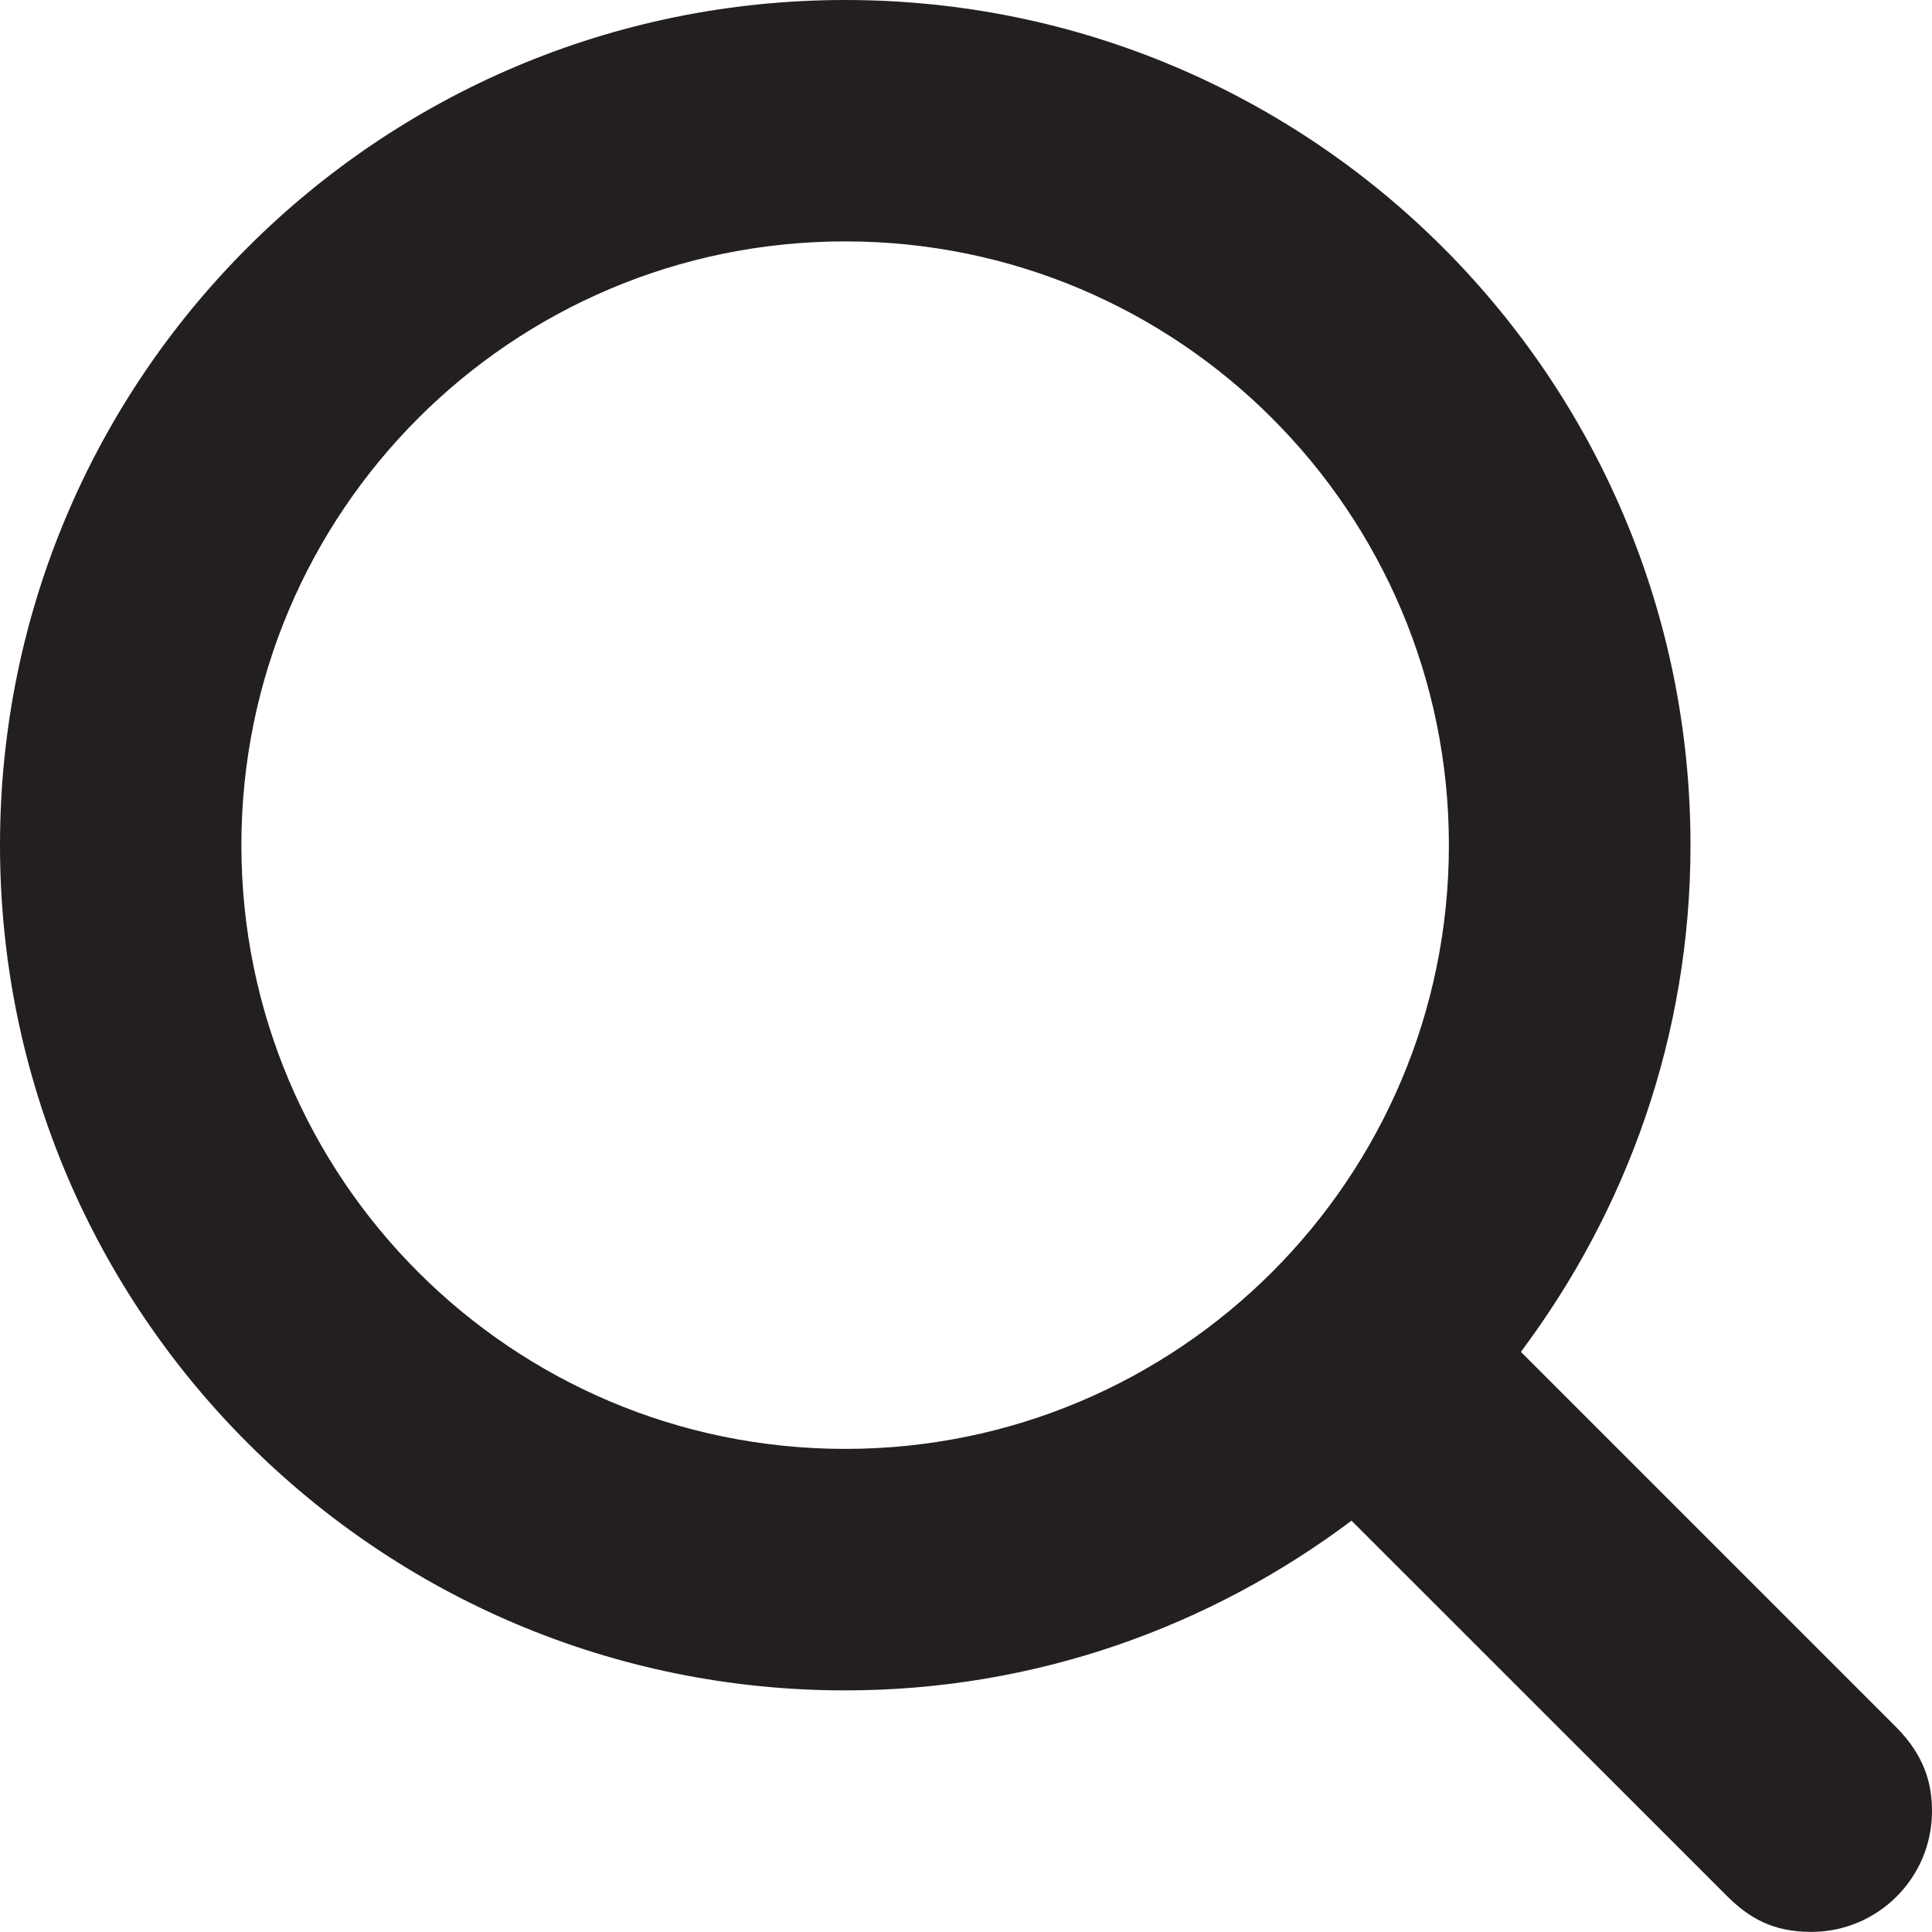
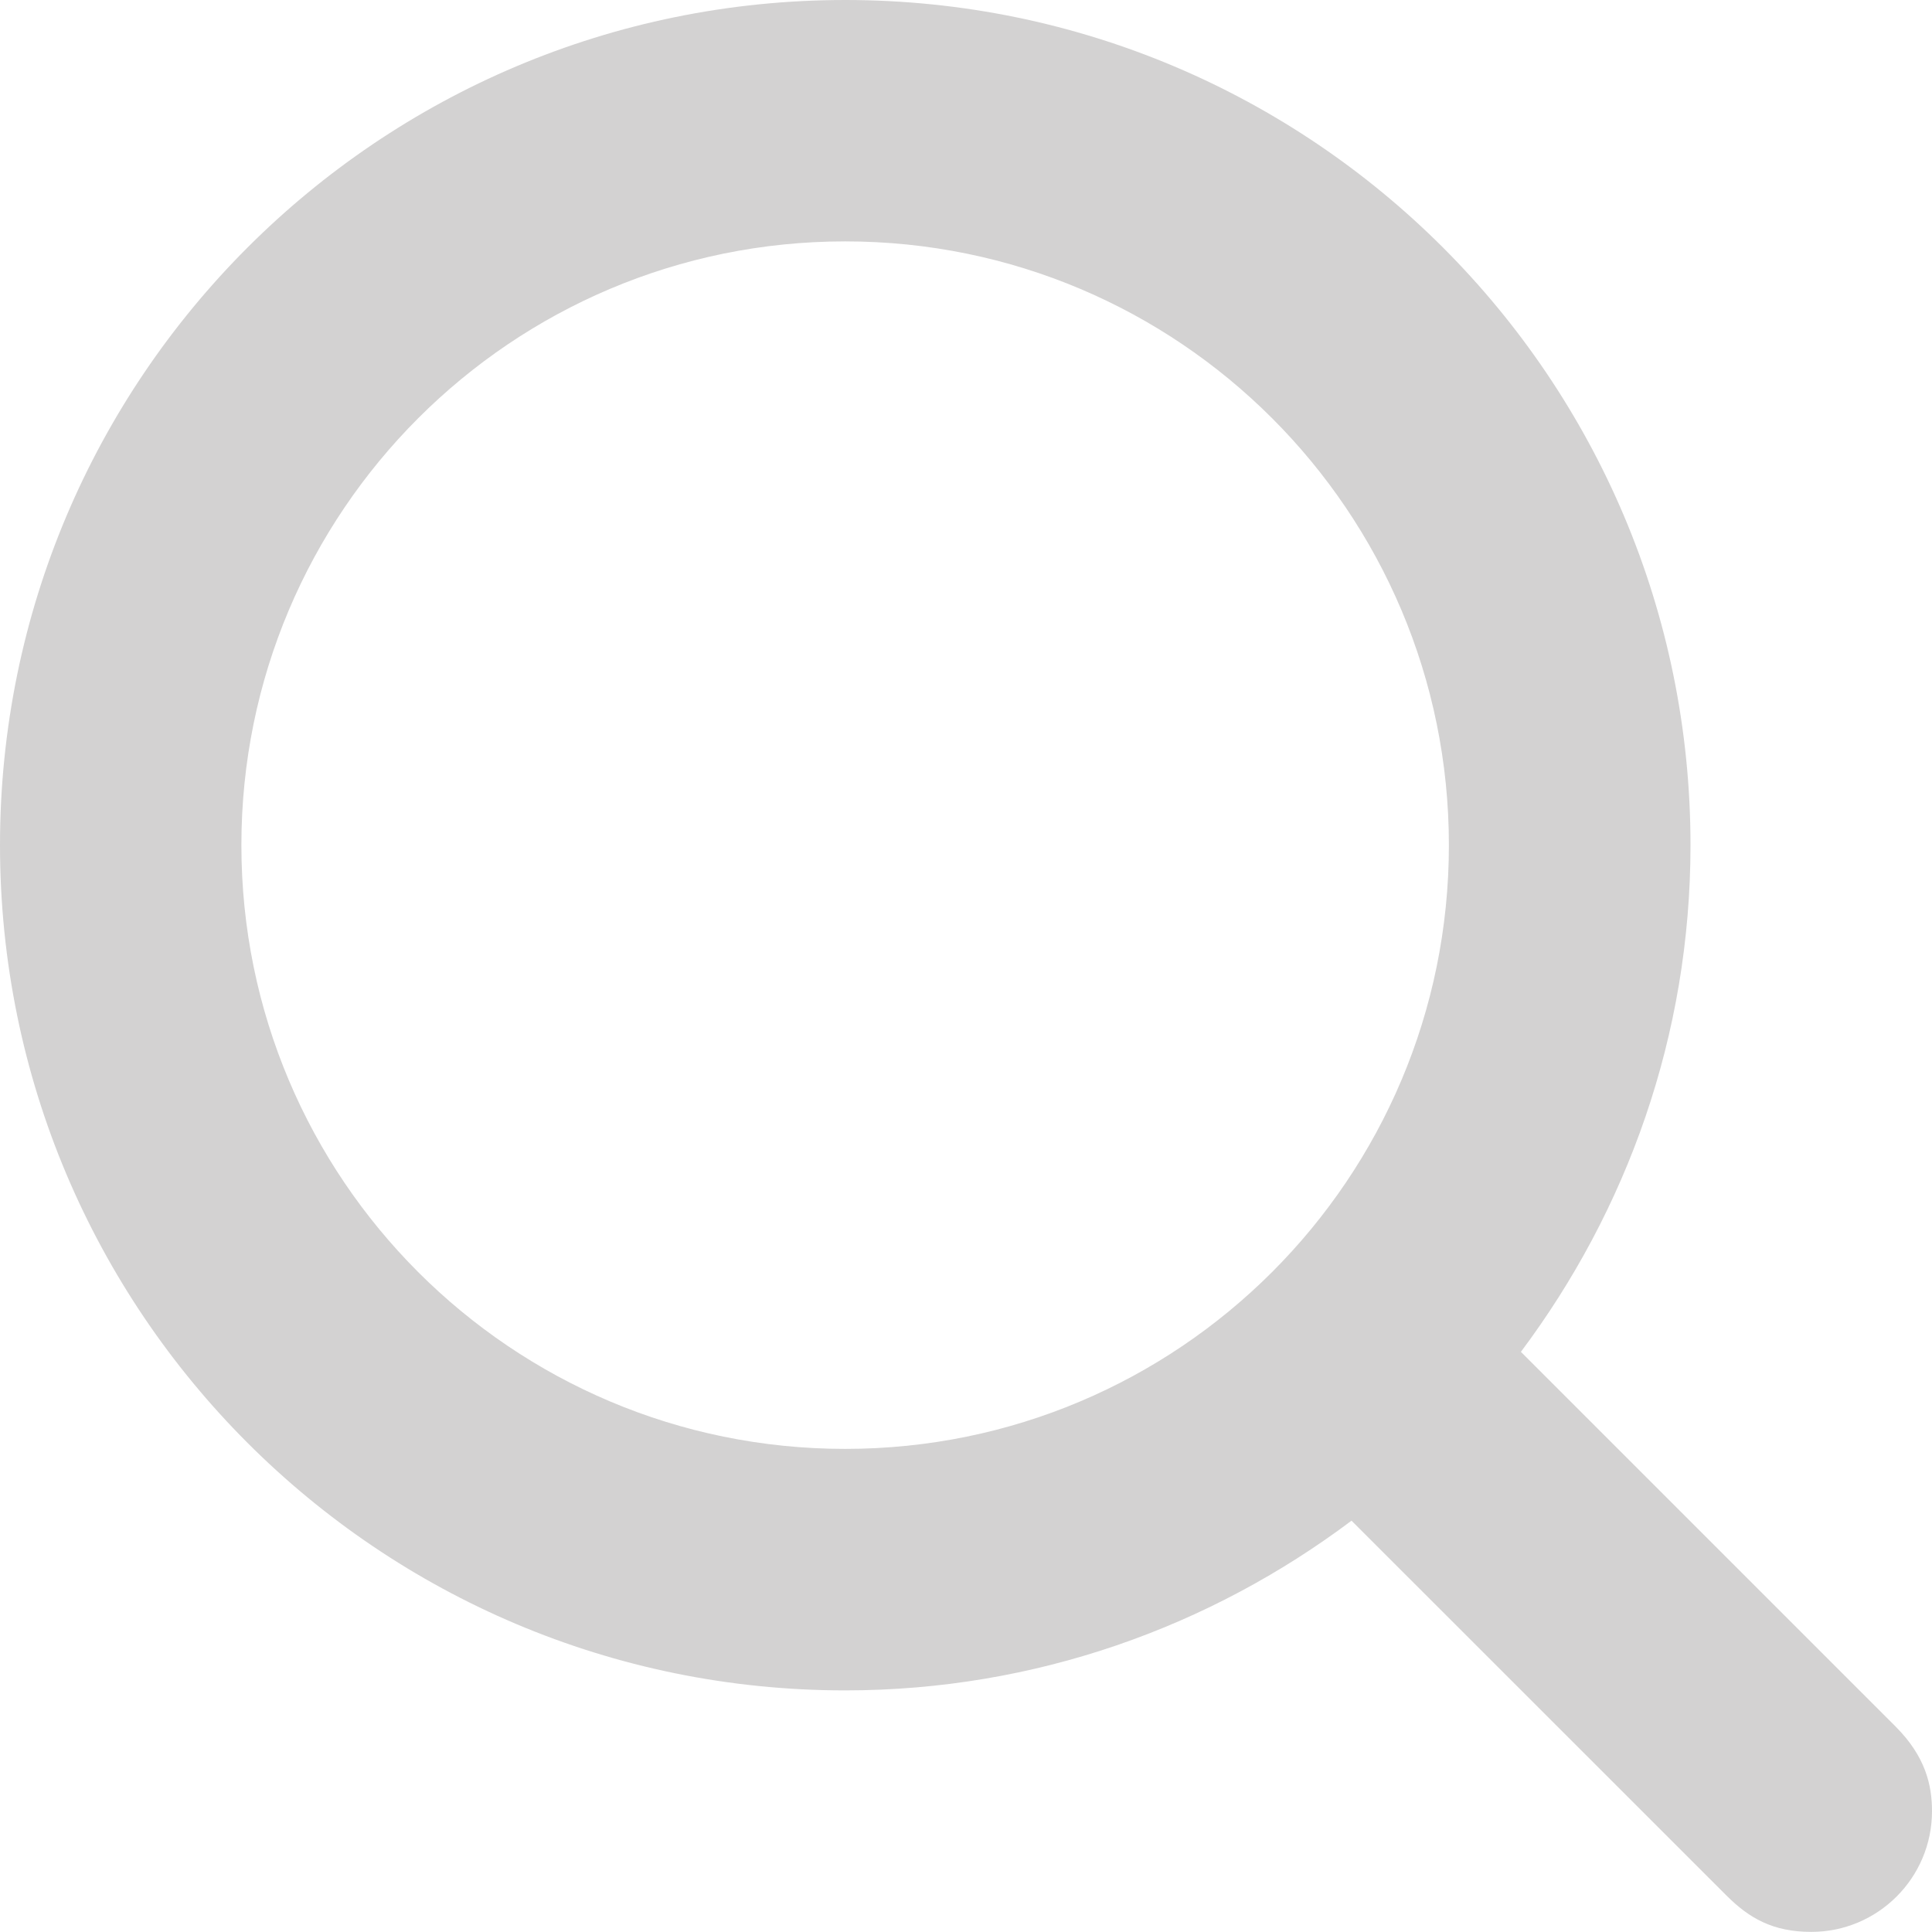
<svg xmlns="http://www.w3.org/2000/svg" version="1.1" id="Layer_1" x="0px" y="0px" width="17.6px" height="17.6px" viewBox="-0.8 -0.8 17.6 17.6" enable-background="new -0.8 -0.8 17.6 17.6" xml:space="preserve">
-   <path fill="#231F20" d="M16.47,14.93l-3.415-3.415C14.02,10.226,14.6,8.634,14.6,6.899c0-4.253-3.447-7.699-7.7-7.699 S-0.8,2.646-0.8,6.899s3.446,7.7,7.699,7.7c1.734,0,3.326-0.58,4.613-1.546l3.417,3.416c0.203,0.202,0.418,0.33,0.771,0.33 c0.607,0,1.1-0.492,1.1-1.1C16.8,15.459,16.739,15.2,16.47,14.93z M1.399,6.899c0-3.038,2.462-5.5,5.5-5.5s5.5,2.462,5.5,5.5 s-2.462,5.5-5.5,5.5S1.399,9.938,1.399,6.899z" />
+   <path fill="#d3d2d2" d="M16.47,14.93l-3.415-3.415C14.02,10.226,14.6,8.634,14.6,6.899c0-4.253-3.447-7.699-7.7-7.699 S-0.8,2.646-0.8,6.899s3.446,7.7,7.699,7.7c1.734,0,3.326-0.58,4.613-1.546l3.417,3.416c0.203,0.202,0.418,0.33,0.771,0.33 c0.607,0,1.1-0.492,1.1-1.1C16.8,15.459,16.739,15.2,16.47,14.93z M1.399,6.899c0-3.038,2.462-5.5,5.5-5.5s5.5,2.462,5.5,5.5 s-2.462,5.5-5.5,5.5S1.399,9.938,1.399,6.899z" />
</svg>
